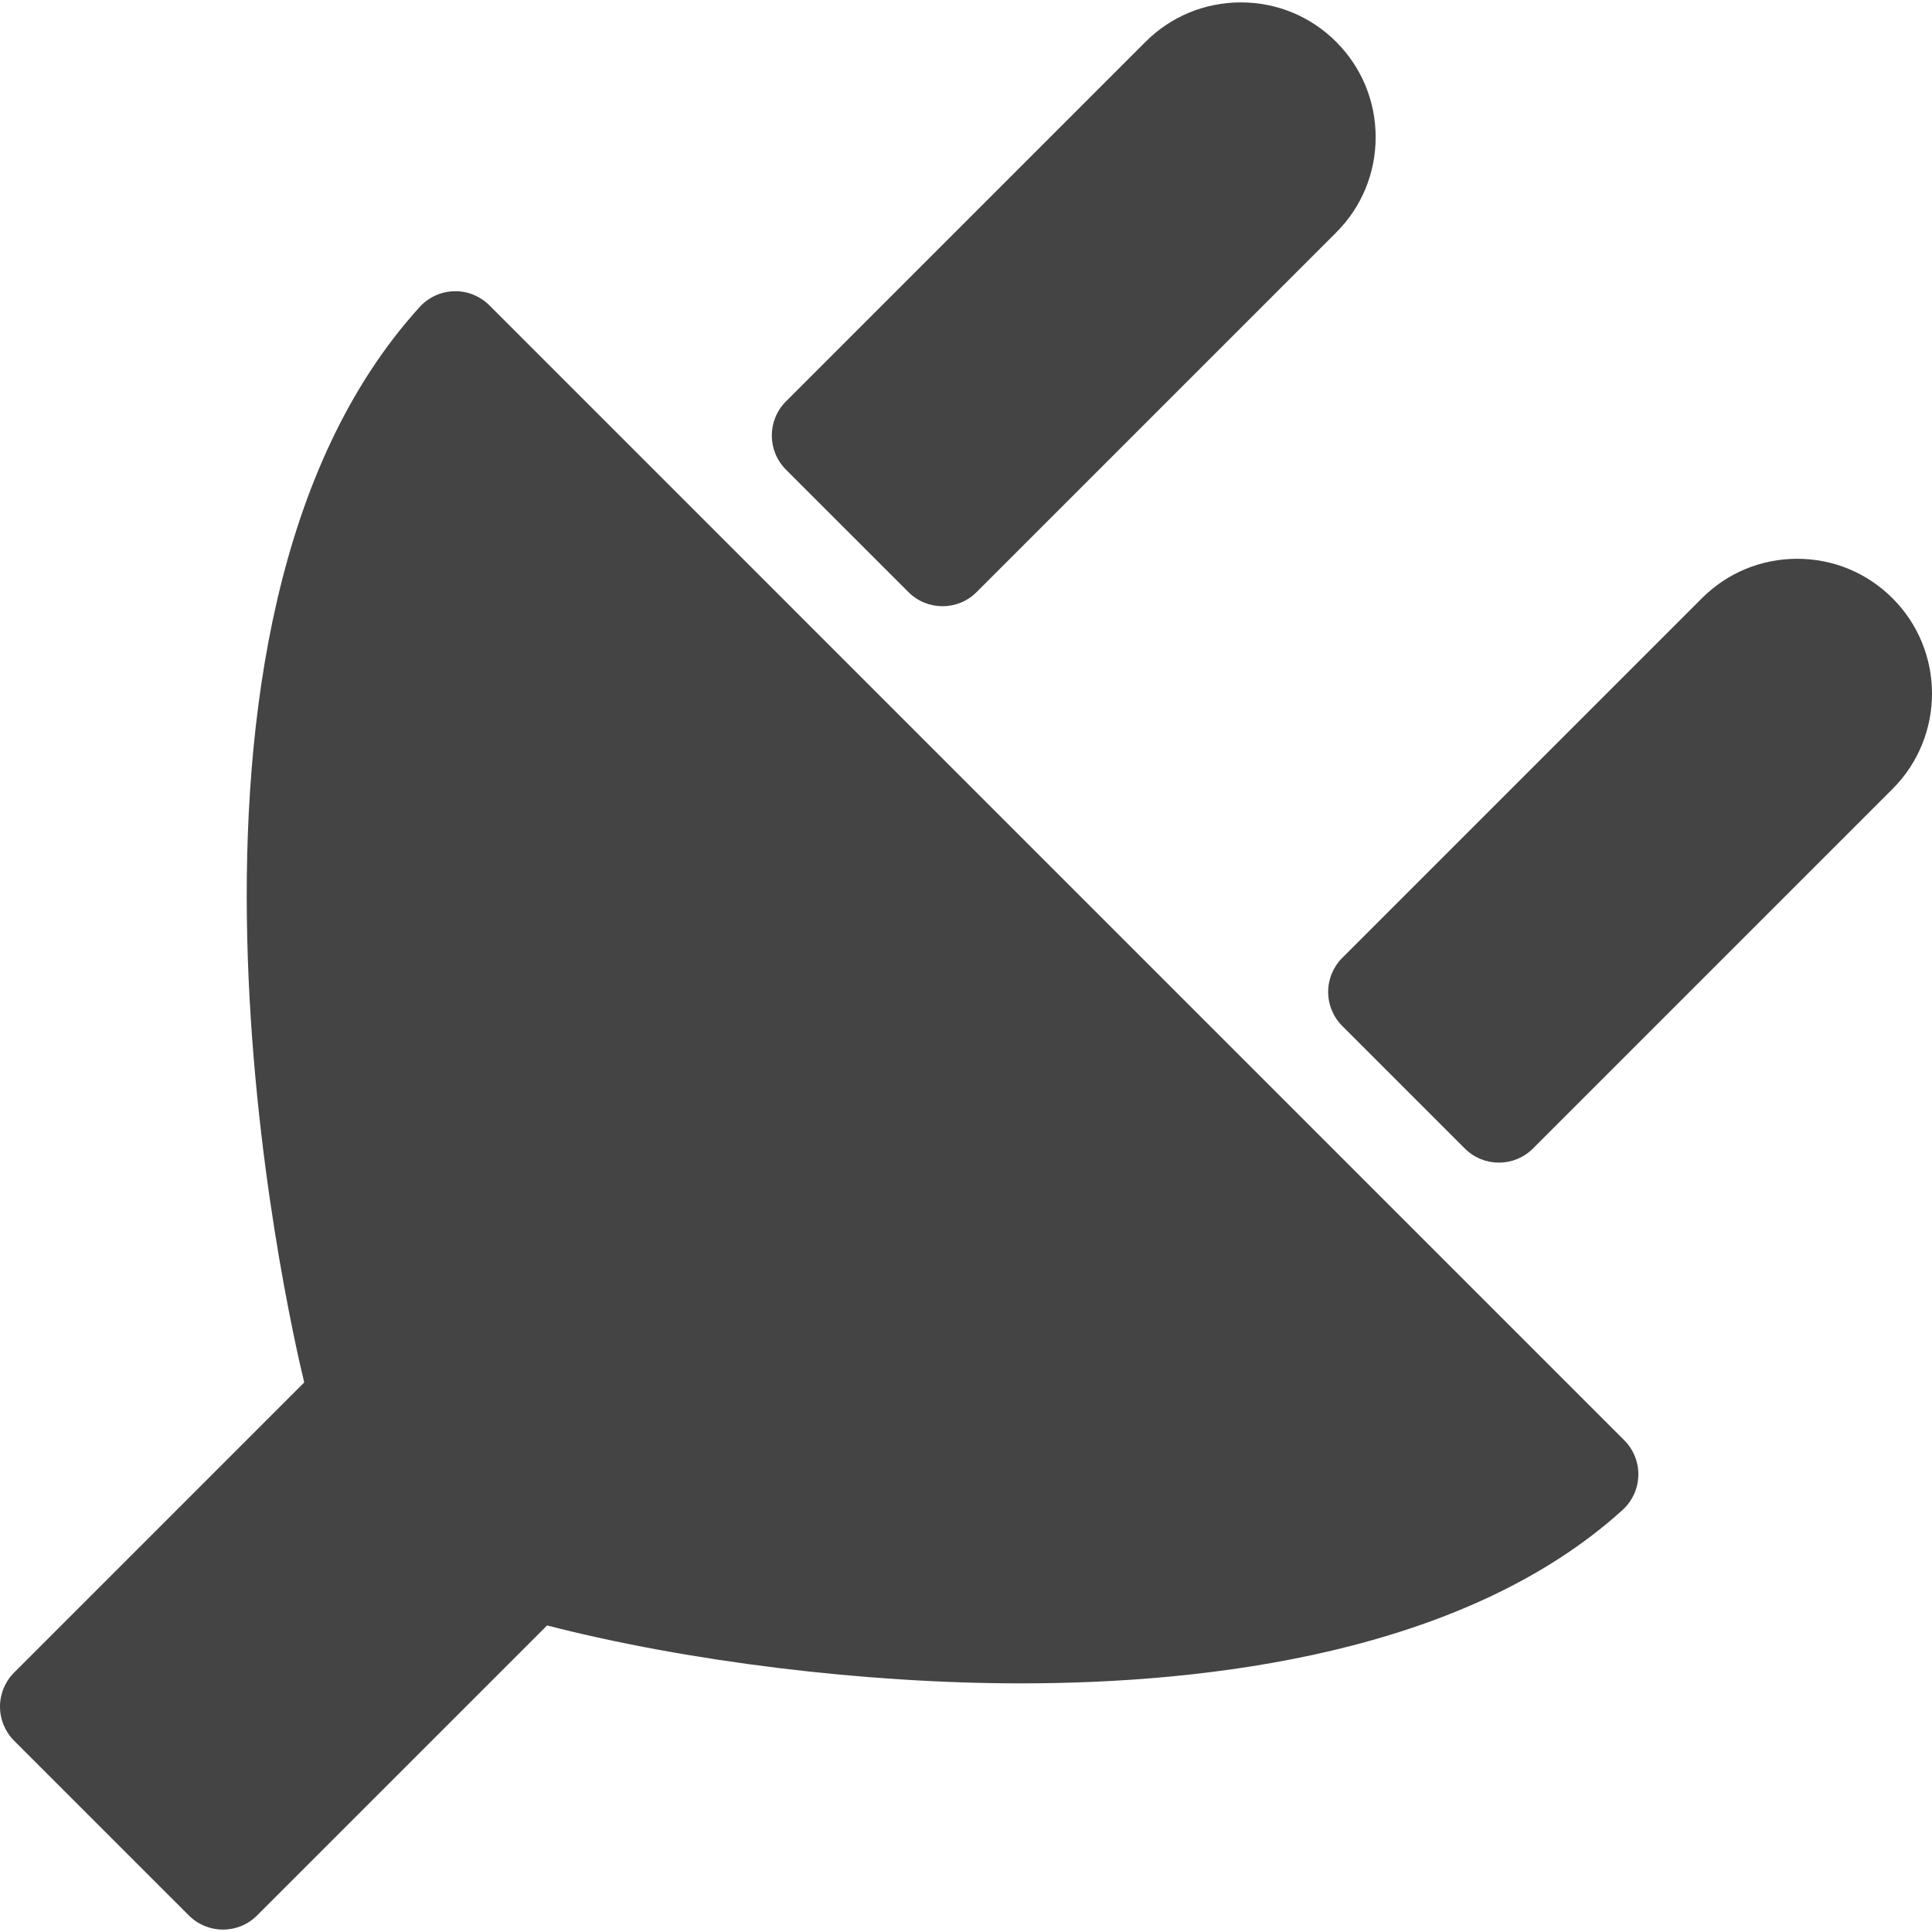
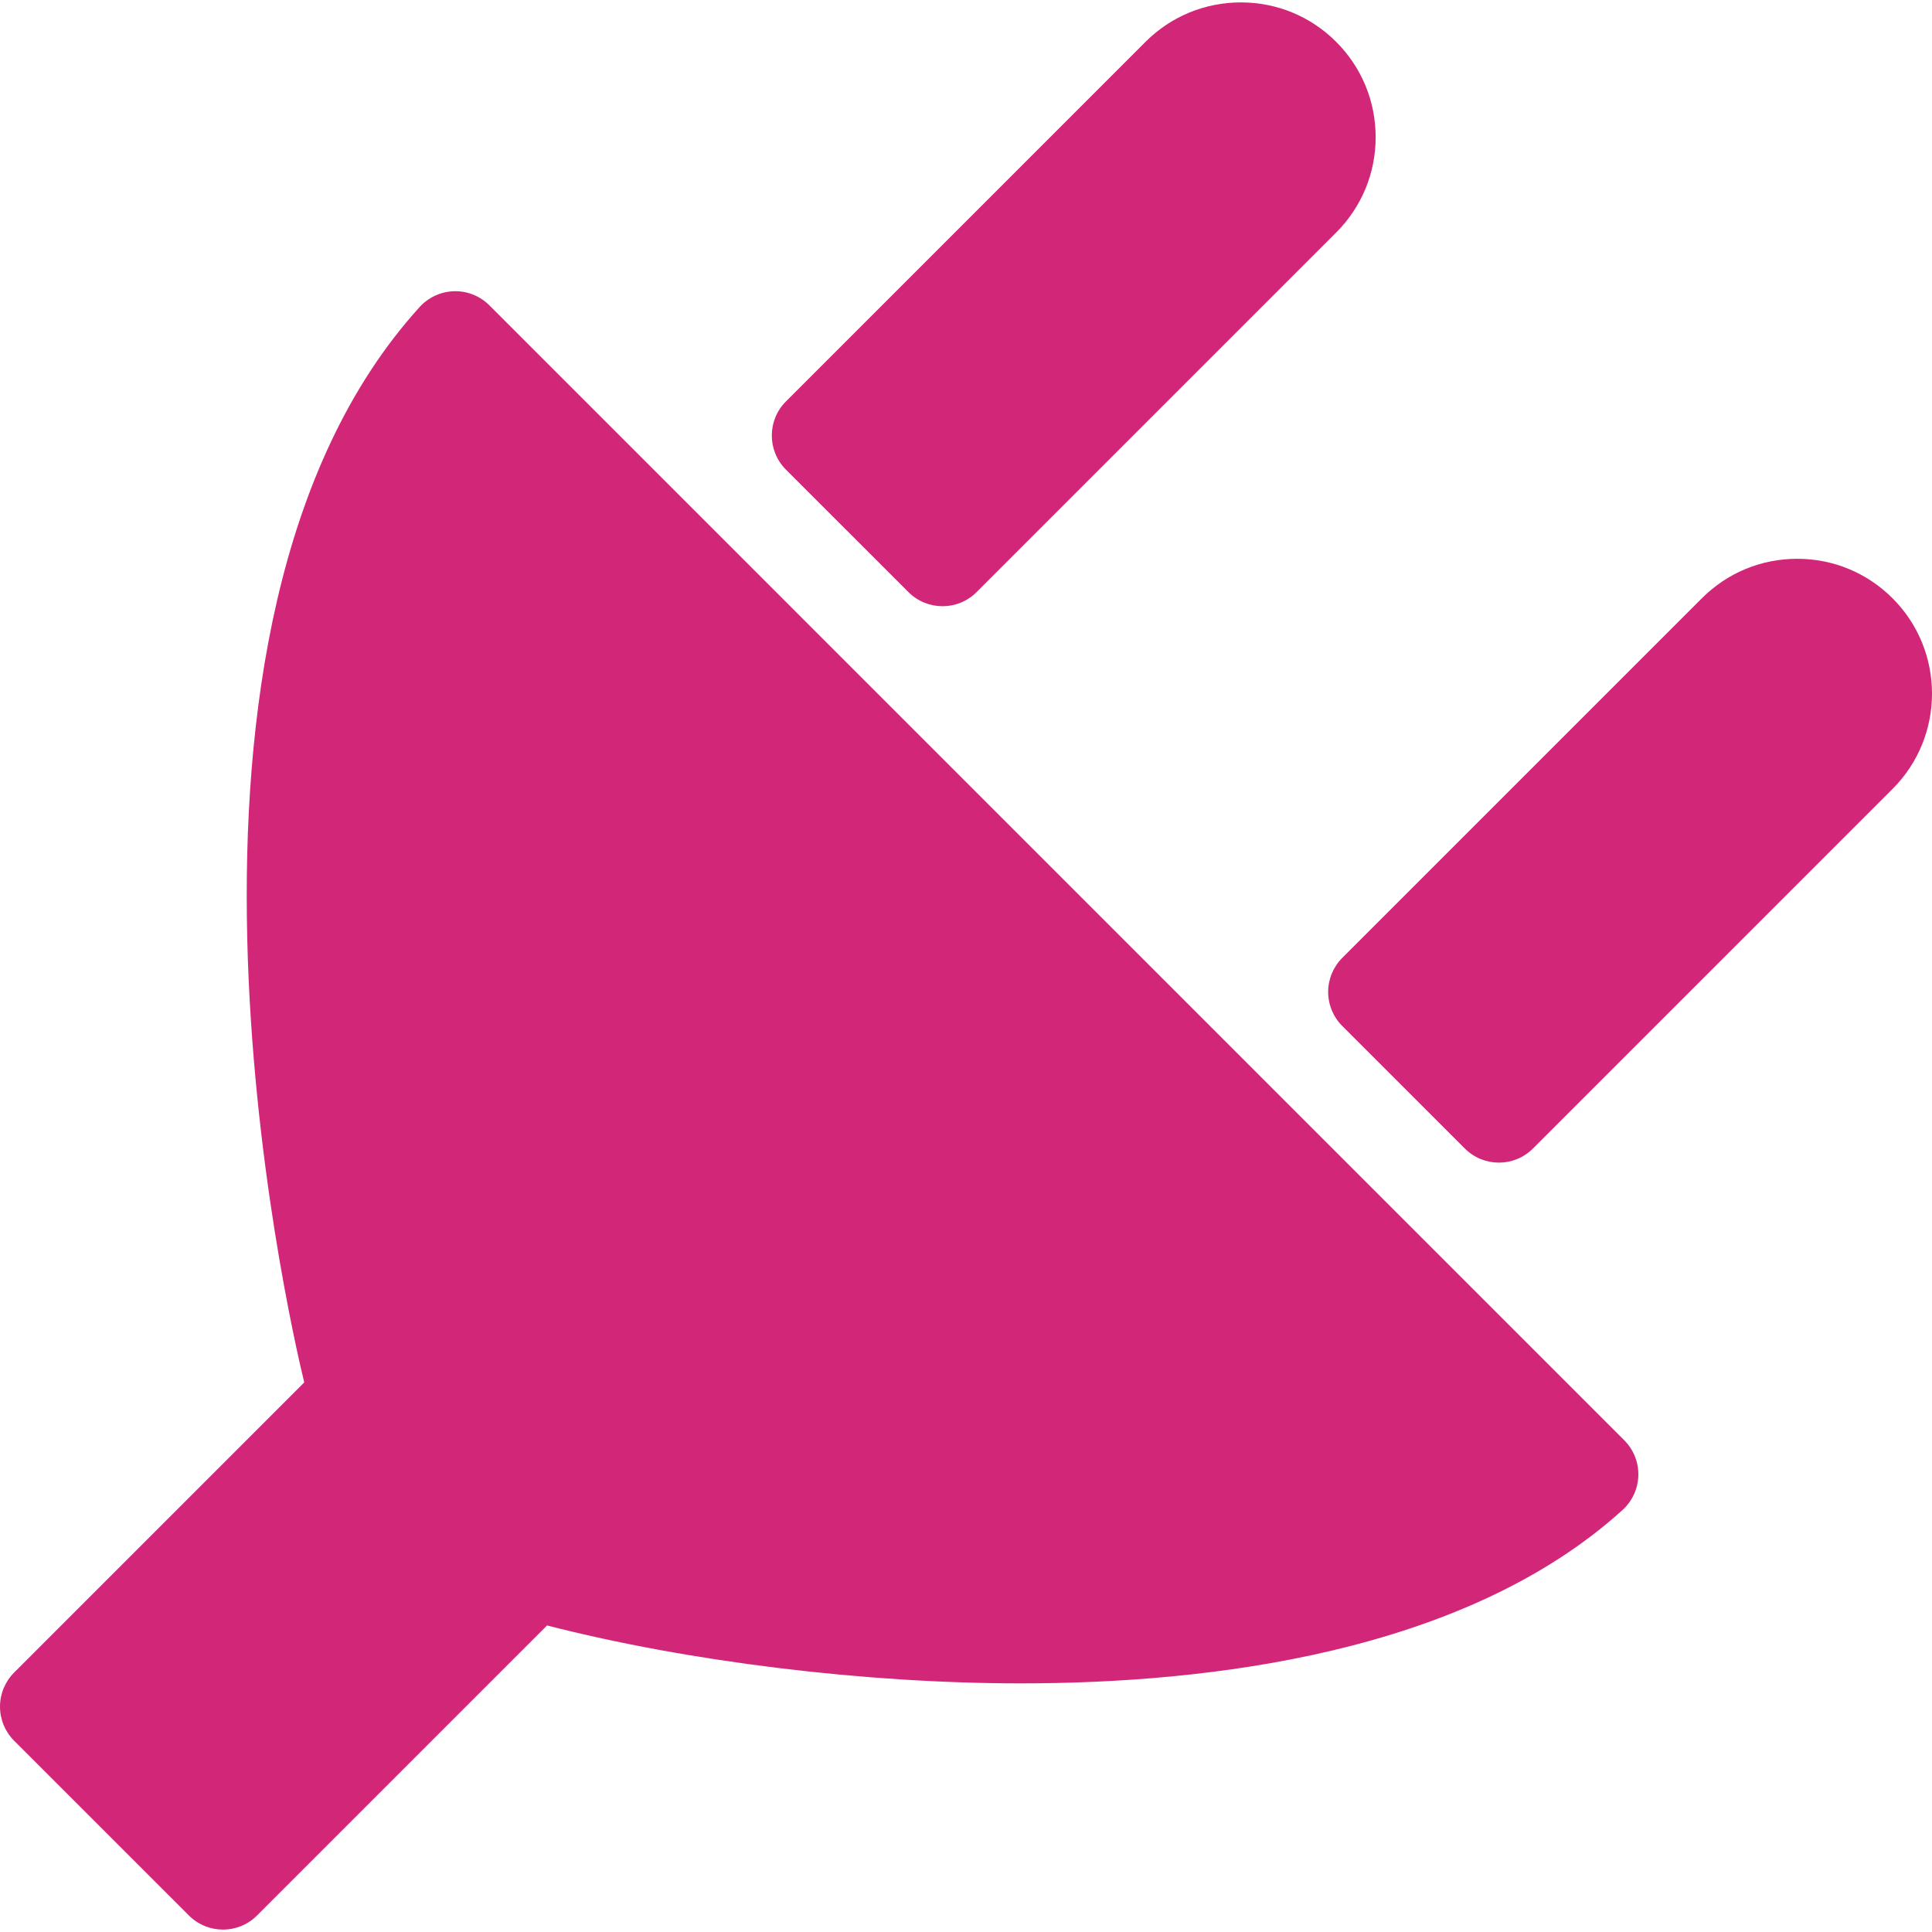
<svg xmlns="http://www.w3.org/2000/svg" version="1.1" x="0px" y="0px" width="16px" height="16px" viewBox="0 0 99.012 99.012" style="enable-background:new 0 0 99.012 99.012;" xml:space="preserve">
  <g>
-     <path d="M25.08,15.648c-0.478-0.478-1.135-0.742-1.805-0.723c-0.675,0.017-1.314,0.309-1.768,0.808    c-14.829,16.325-6.762,51.623-5.916,55.115L0.723,85.717C0.26,86.18,0,86.808,0,87.463c0,0.654,0.26,1.283,0.723,1.746    l8.958,8.957c0.482,0.48,1.114,0.723,1.746,0.723c0.631,0,1.264-0.24,1.745-0.723l14.865-14.864    c7.237,1.859,16.289,2.968,24.28,2.968c9.599,0,22.739-1.543,30.836-8.886c0.5-0.454,0.793-1.093,0.809-1.769    c0.018-0.676-0.245-1.328-0.723-1.805L25.08,15.648z" fill="#444444" />
-     <path d="M46.557,30.345c0.482,0.482,1.114,0.723,1.746,0.723c0.632,0,1.264-0.241,1.746-0.724l18.428-18.428    c1.305-1.305,2.023-3.04,2.023-4.885c0-1.846-0.719-3.582-2.023-4.886c-1.305-1.305-3.039-2.022-4.885-2.022    c-1.845,0-3.581,0.718-4.887,2.022L40.277,20.574c-0.964,0.964-0.964,2.527,0,3.492L46.557,30.345z" fill="#444444" />
-     <path d="M96.99,30.661c-1.305-1.305-3.039-2.024-4.885-2.024c-1.847,0-3.582,0.718-4.886,2.023L68.79,49.089    c-0.464,0.463-0.724,1.091-0.724,1.746s0.26,1.282,0.724,1.746l6.28,6.278c0.481,0.482,1.113,0.724,1.746,0.724    c0.631,0,1.264-0.241,1.746-0.724l18.43-18.429C99.686,37.735,99.686,33.353,96.99,30.661z" fill="#444444" />
+     <path d="M25.08,15.648c-0.478-0.478-1.135-0.742-1.805-0.723c-0.675,0.017-1.314,0.309-1.768,0.808    c-14.829,16.325-6.762,51.623-5.916,55.115L0.723,85.717C0.26,86.18,0,86.808,0,87.463c0,0.654,0.26,1.283,0.723,1.746    l8.958,8.957c0.482,0.48,1.114,0.723,1.746,0.723c0.631,0,1.264-0.24,1.745-0.723l14.865-14.864    c7.237,1.859,16.289,2.968,24.28,2.968c9.599,0,22.739-1.543,30.836-8.886c0.5-0.454,0.793-1.093,0.809-1.769    c0.018-0.676-0.245-1.328-0.723-1.805L25.08,15.648z" fill="#D22778" />
+     <path d="M46.557,30.345c0.482,0.482,1.114,0.723,1.746,0.723c0.632,0,1.264-0.241,1.746-0.724l18.428-18.428    c1.305-1.305,2.023-3.04,2.023-4.885c0-1.846-0.719-3.582-2.023-4.886c-1.305-1.305-3.039-2.022-4.885-2.022    c-1.845,0-3.581,0.718-4.887,2.022L40.277,20.574c-0.964,0.964-0.964,2.527,0,3.492L46.557,30.345z" fill="#D22778" />
+     <path d="M96.99,30.661c-1.305-1.305-3.039-2.024-4.885-2.024c-1.847,0-3.582,0.718-4.886,2.023L68.79,49.089    c-0.464,0.463-0.724,1.091-0.724,1.746s0.26,1.282,0.724,1.746l6.28,6.278c0.481,0.482,1.113,0.724,1.746,0.724    c0.631,0,1.264-0.241,1.746-0.724l18.43-18.429C99.686,37.735,99.686,33.353,96.99,30.661z" fill="#D22778" />
  </g>
</svg>
